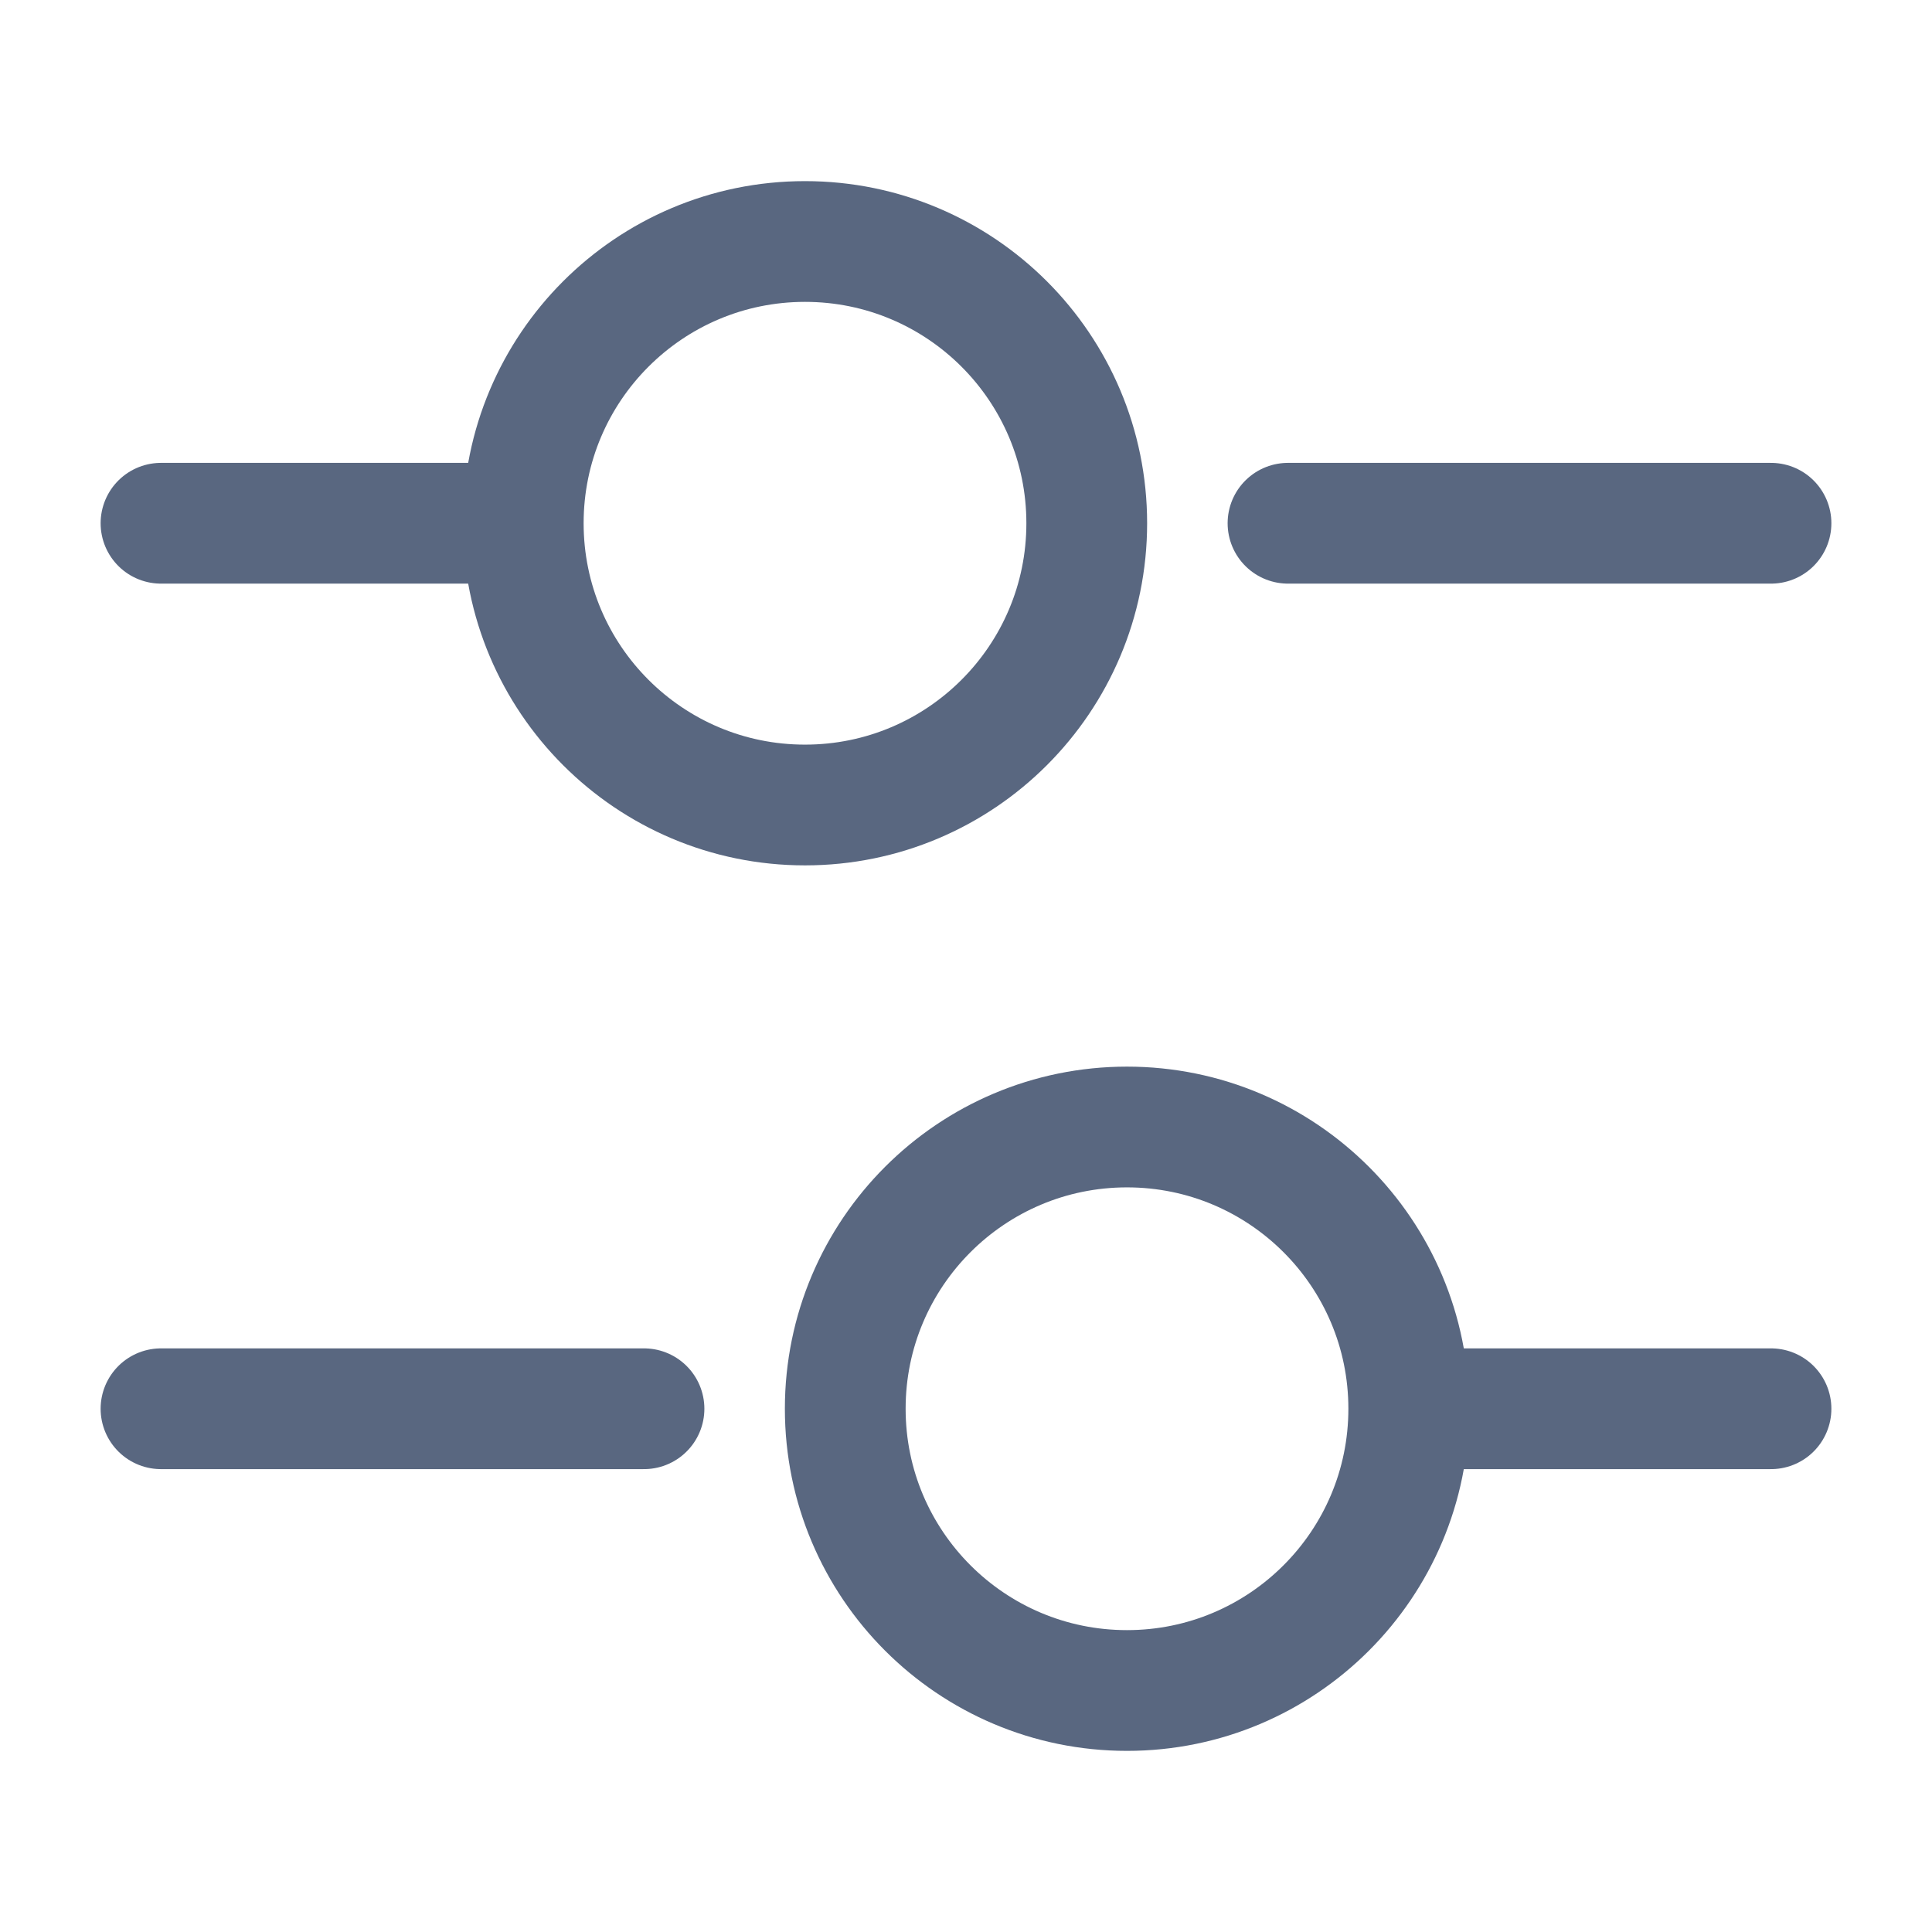
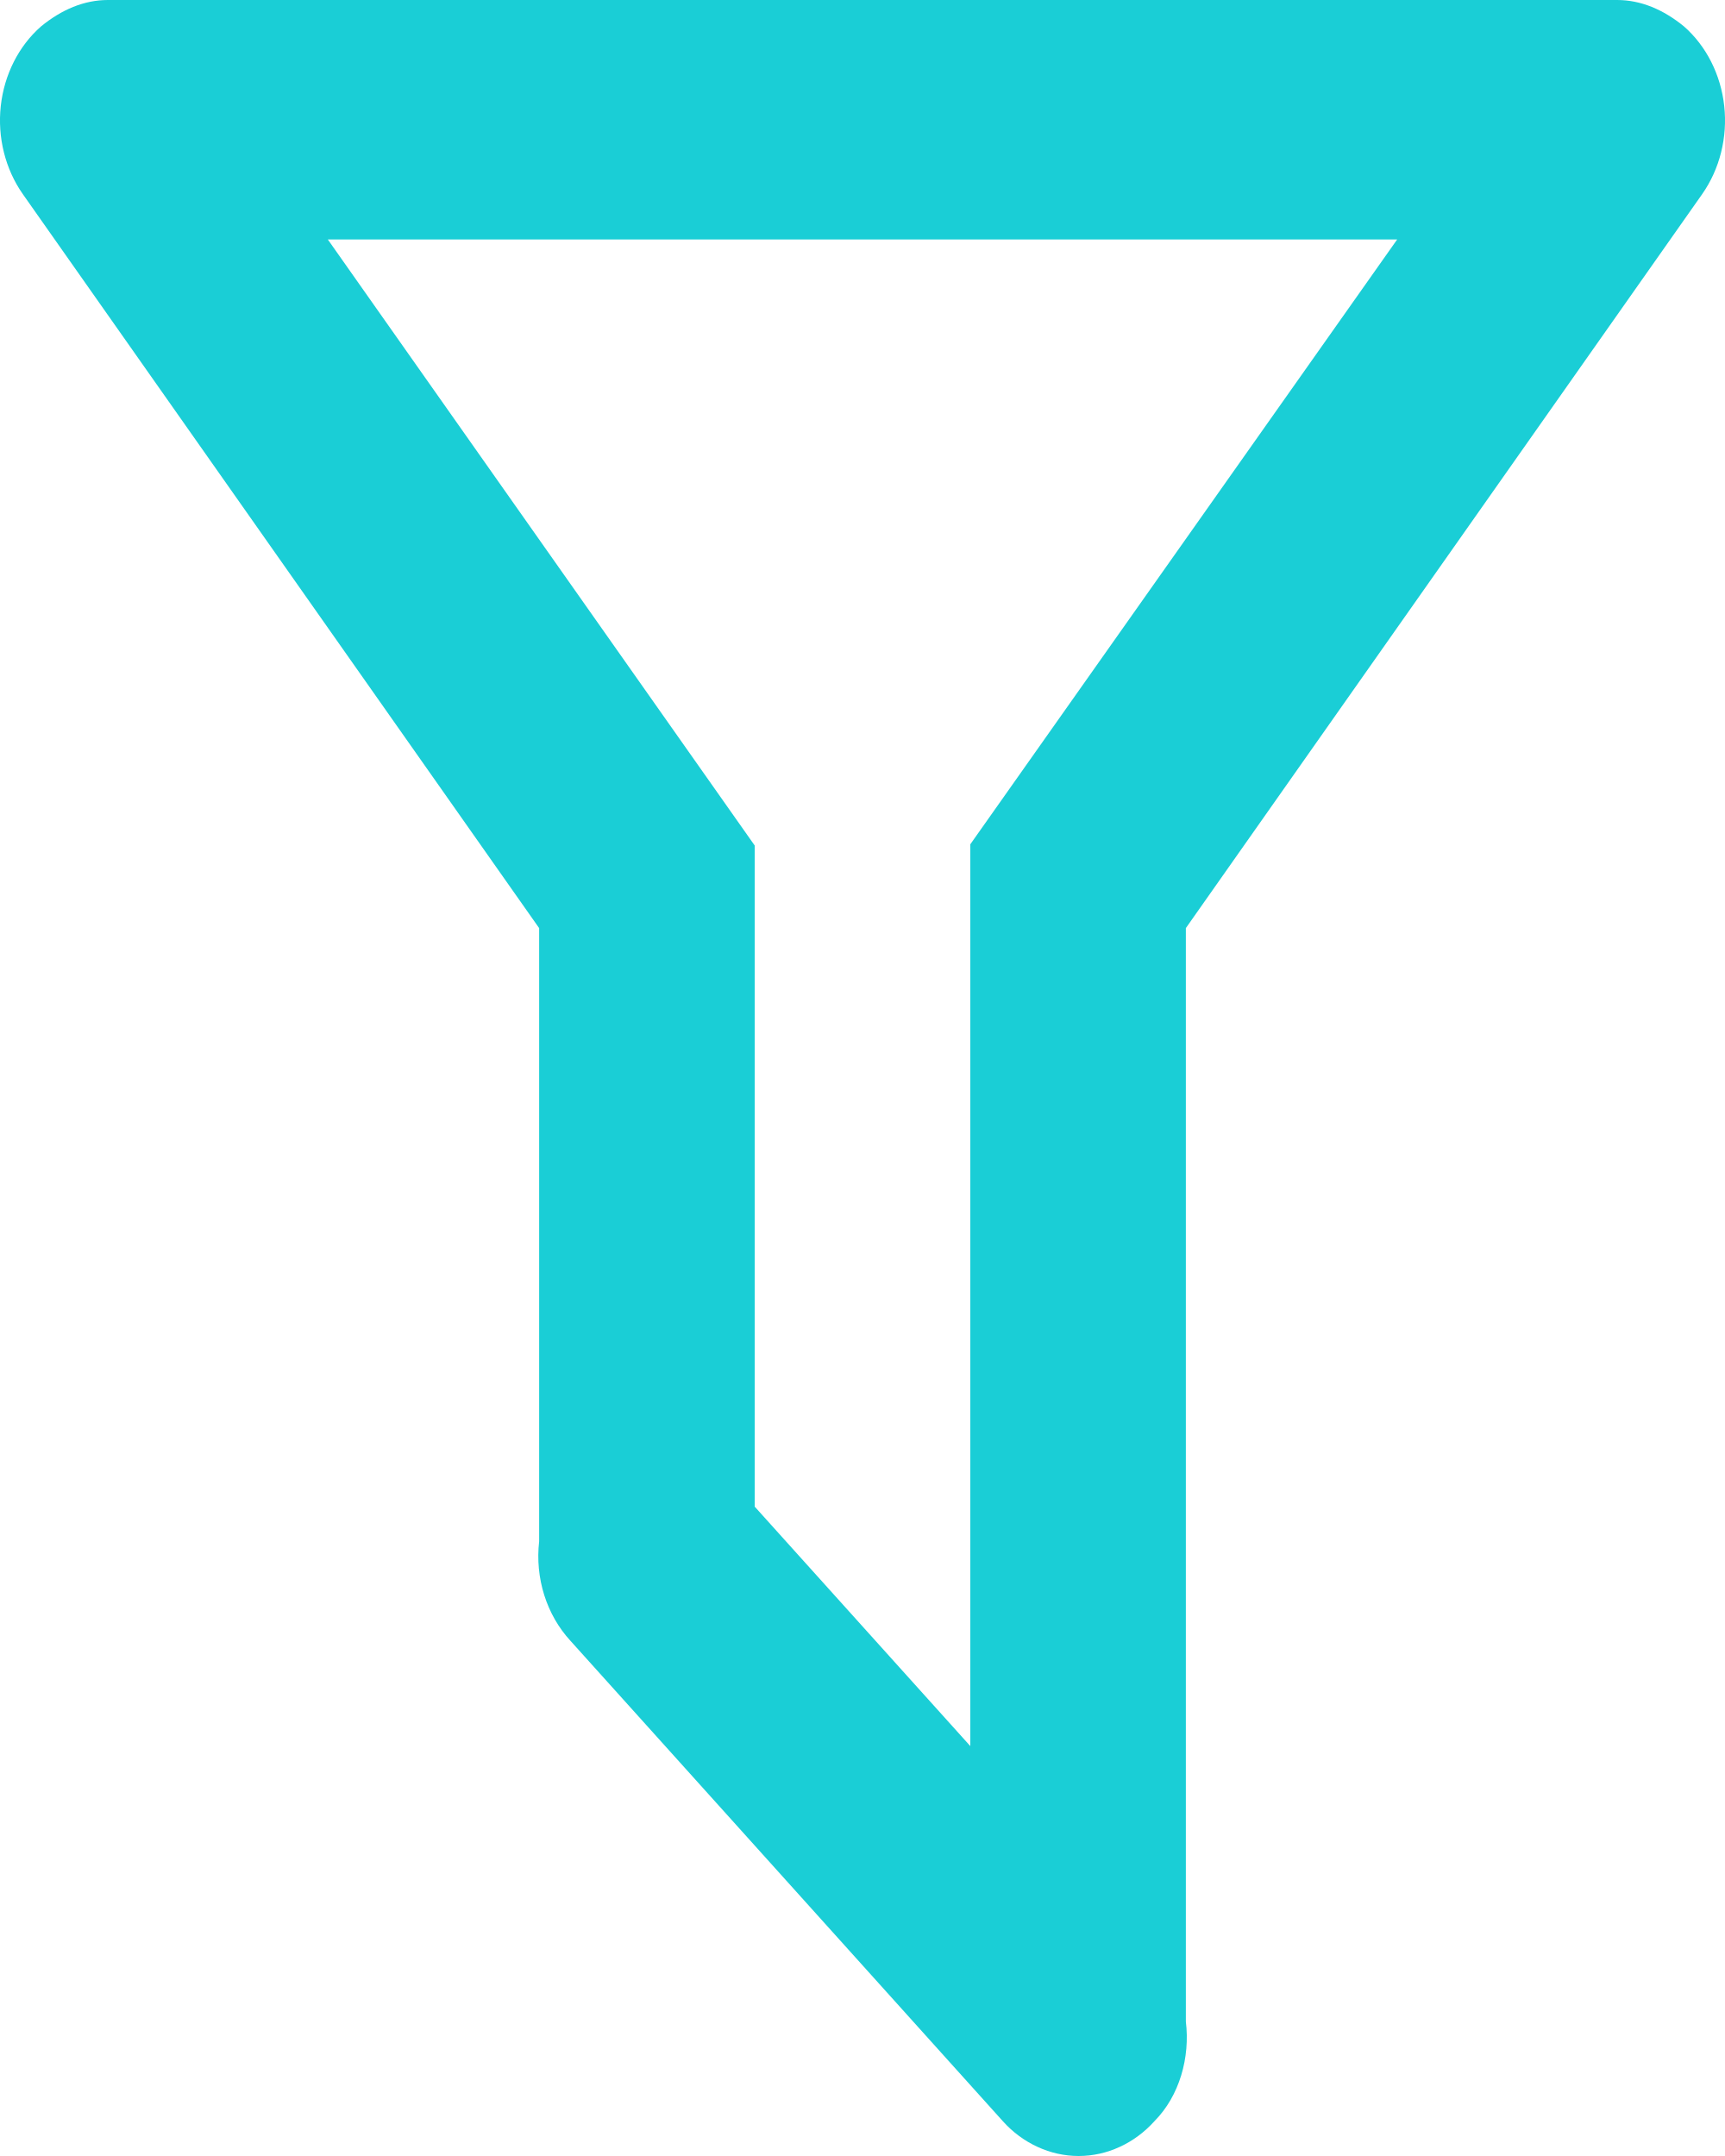
- <svg xmlns="http://www.w3.org/2000/svg" width="24" height="24" viewBox="0 0 24 24" fill="none">
-   <path d="M22 6.5H16" stroke="#596780" stroke-width="1.5" stroke-miterlimit="10" stroke-linecap="round" stroke-linejoin="round" />
-   <path d="M6 6.5H2" stroke="#596780" stroke-width="1.5" stroke-miterlimit="10" stroke-linecap="round" stroke-linejoin="round" />
-   <path d="M10 10C11.933 10 13.5 8.433 13.5 6.5C13.5 4.567 11.933 3 10 3C8.067 3 6.5 4.567 6.5 6.5C6.5 8.433 8.067 10 10 10Z" stroke="#596780" stroke-width="1.5" stroke-miterlimit="10" stroke-linecap="round" stroke-linejoin="round" />
-   <path d="M22 17.5H18" stroke="#596780" stroke-width="1.5" stroke-miterlimit="10" stroke-linecap="round" stroke-linejoin="round" />
-   <path d="M8 17.5H2" stroke="#596780" stroke-width="1.5" stroke-miterlimit="10" stroke-linecap="round" stroke-linejoin="round" />
-   <path d="M14 21C15.933 21 17.5 19.433 17.5 17.5C17.5 15.567 15.933 14 14 14C12.067 14 10.5 15.567 10.5 17.5C10.5 19.433 12.067 21 14 21Z" stroke="#596780" stroke-width="1.5" stroke-miterlimit="10" stroke-linecap="round" stroke-linejoin="round" />
+ <svg xmlns="http://www.w3.org/2000/svg" width="20" height="25" viewBox="0 0 20 25" fill="none">
+   <path d="M13.749 23.441C13.8 23.858 13.675 24.302 13.387 24.594C13.271 24.723 13.134 24.825 12.983 24.894C12.832 24.964 12.67 25 12.506 25C12.342 25 12.18 24.964 12.029 24.894C11.878 24.825 11.74 24.723 11.625 24.594L6.613 19.025C6.477 18.877 6.373 18.696 6.31 18.496C6.247 18.296 6.227 18.083 6.251 17.873V10.762L0.264 2.25C0.061 1.96 -0.031 1.593 0.009 1.229C0.049 0.865 0.217 0.533 0.476 0.306C0.714 0.111 0.976 0 1.251 0H18.749C19.024 0 19.286 0.111 19.524 0.306C19.783 0.533 19.951 0.865 19.991 1.229C20.031 1.593 19.939 1.96 19.736 2.25L13.749 10.762V23.441ZM3.801 2.777L8.75 9.804V17.47L11.25 20.247V9.79L16.199 2.777H3.801Z" fill="#1ACED6" />
</svg>
